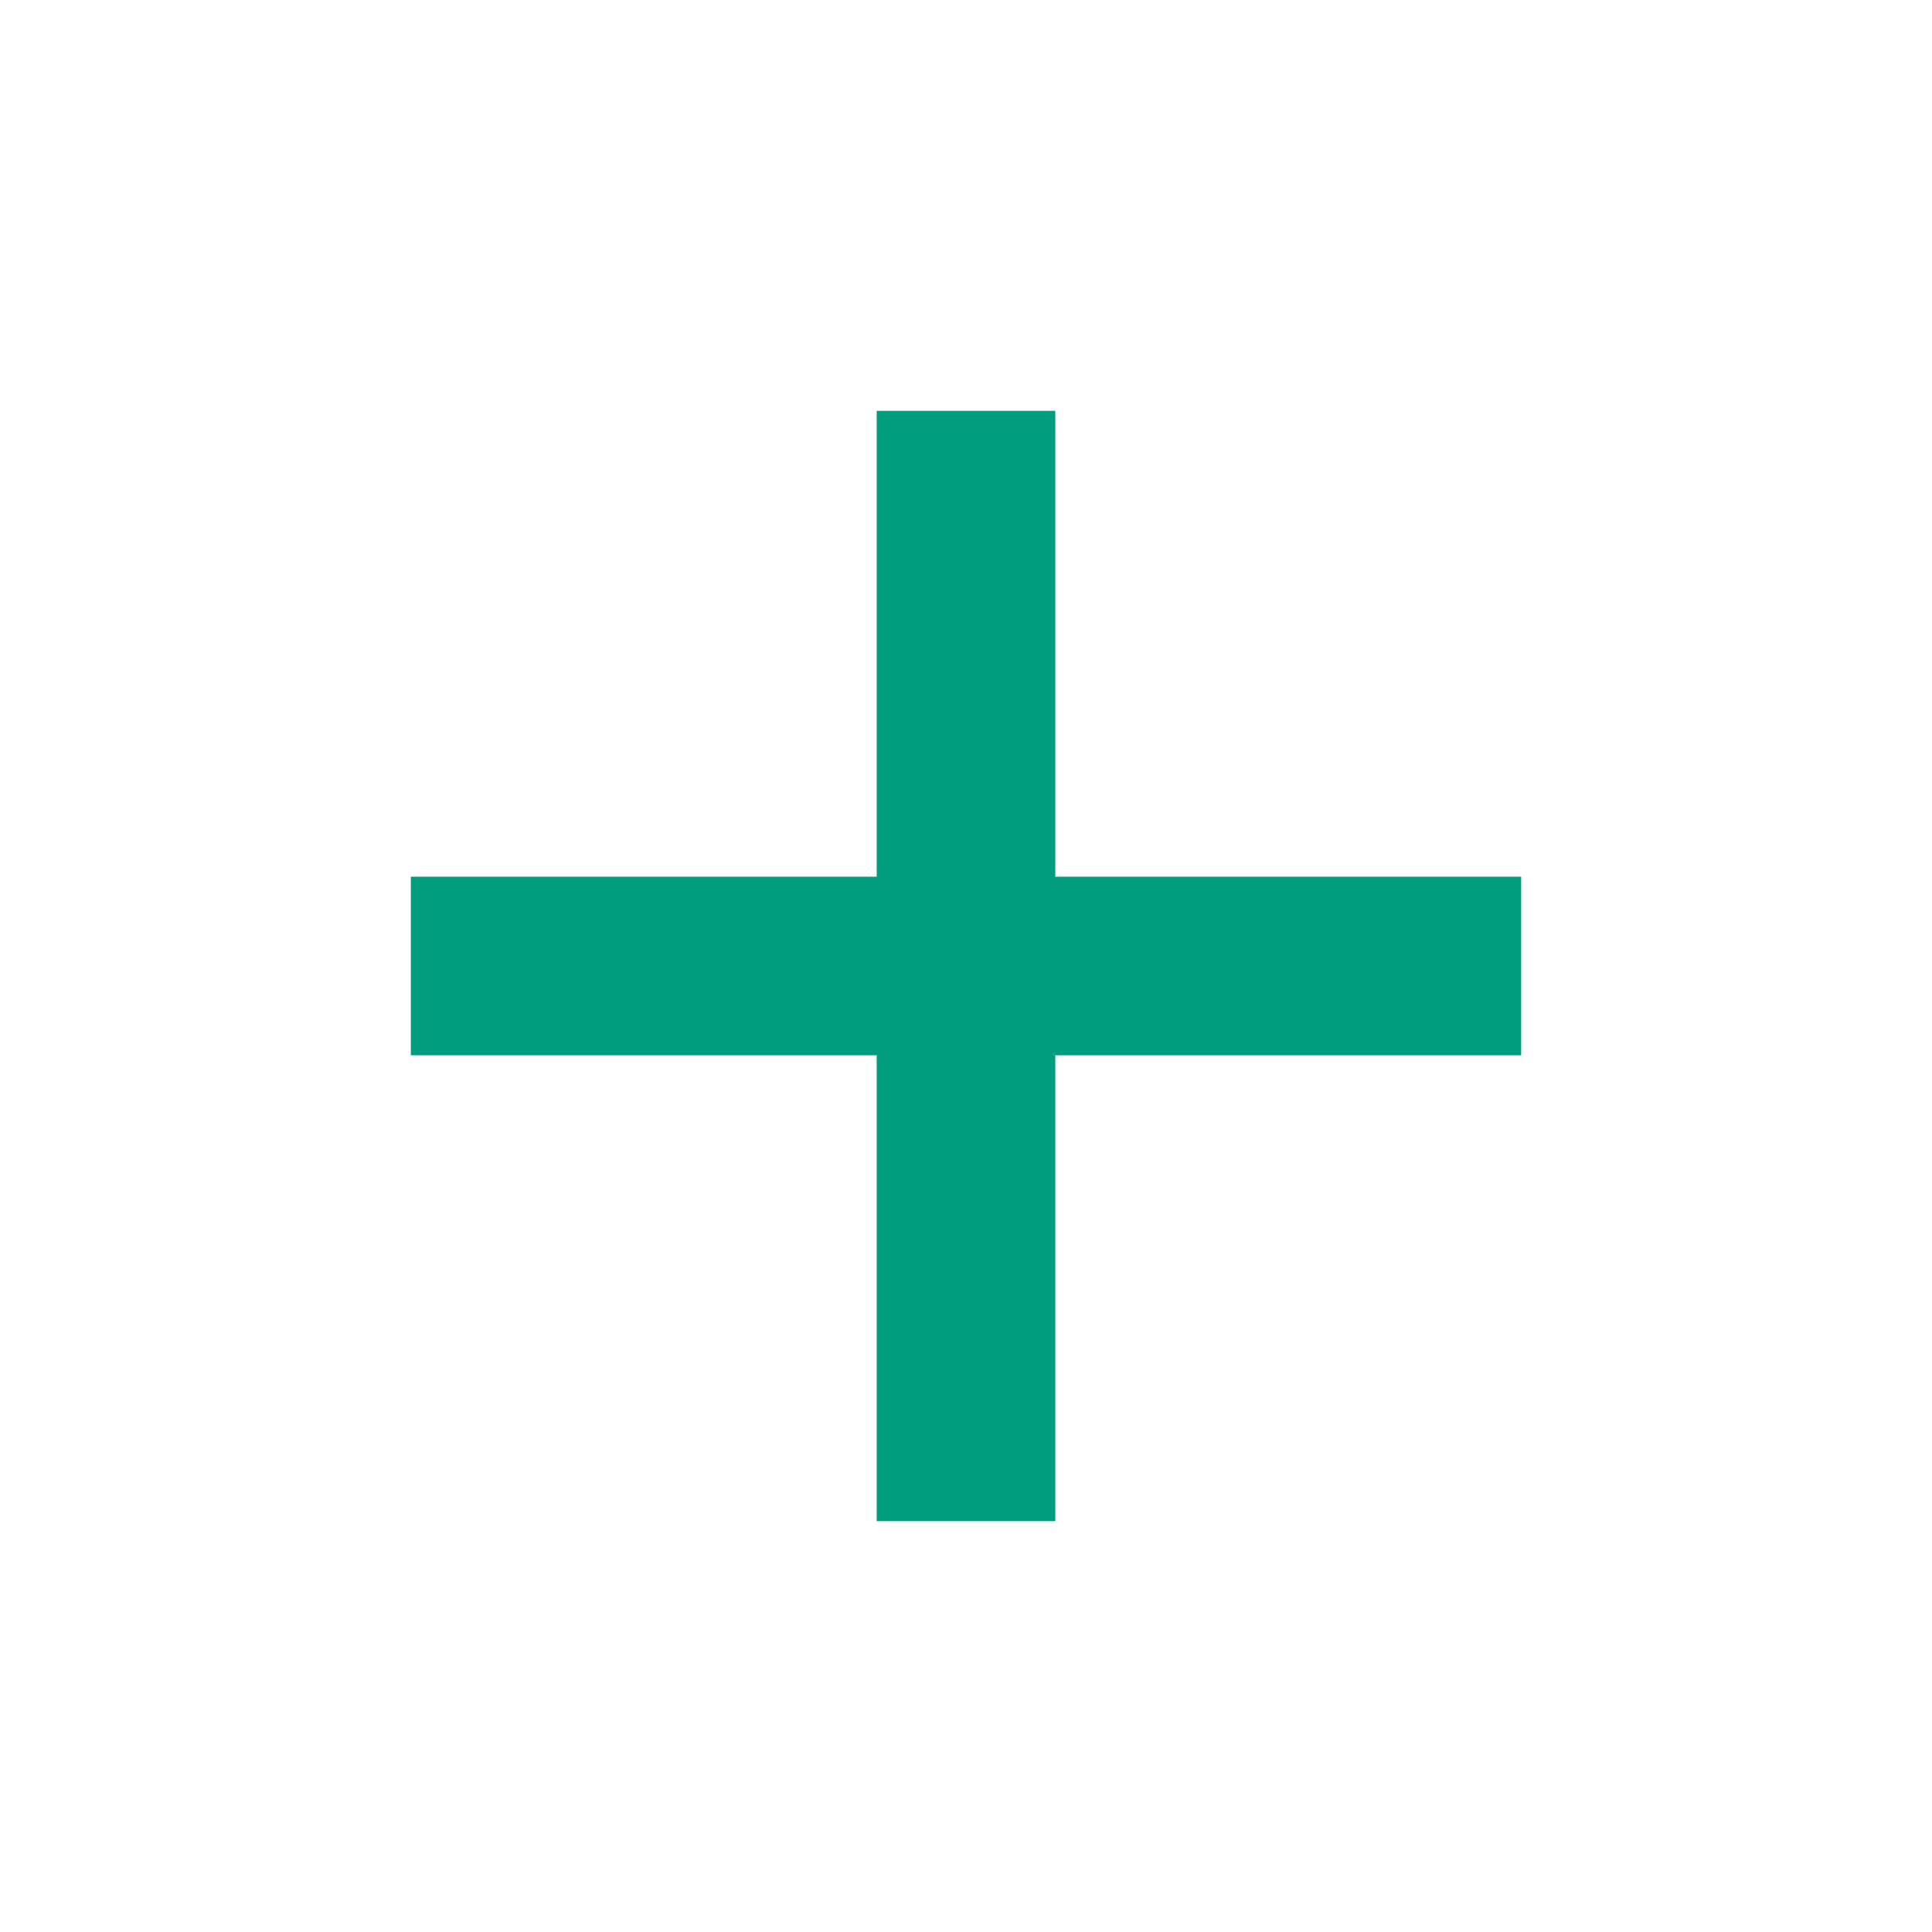
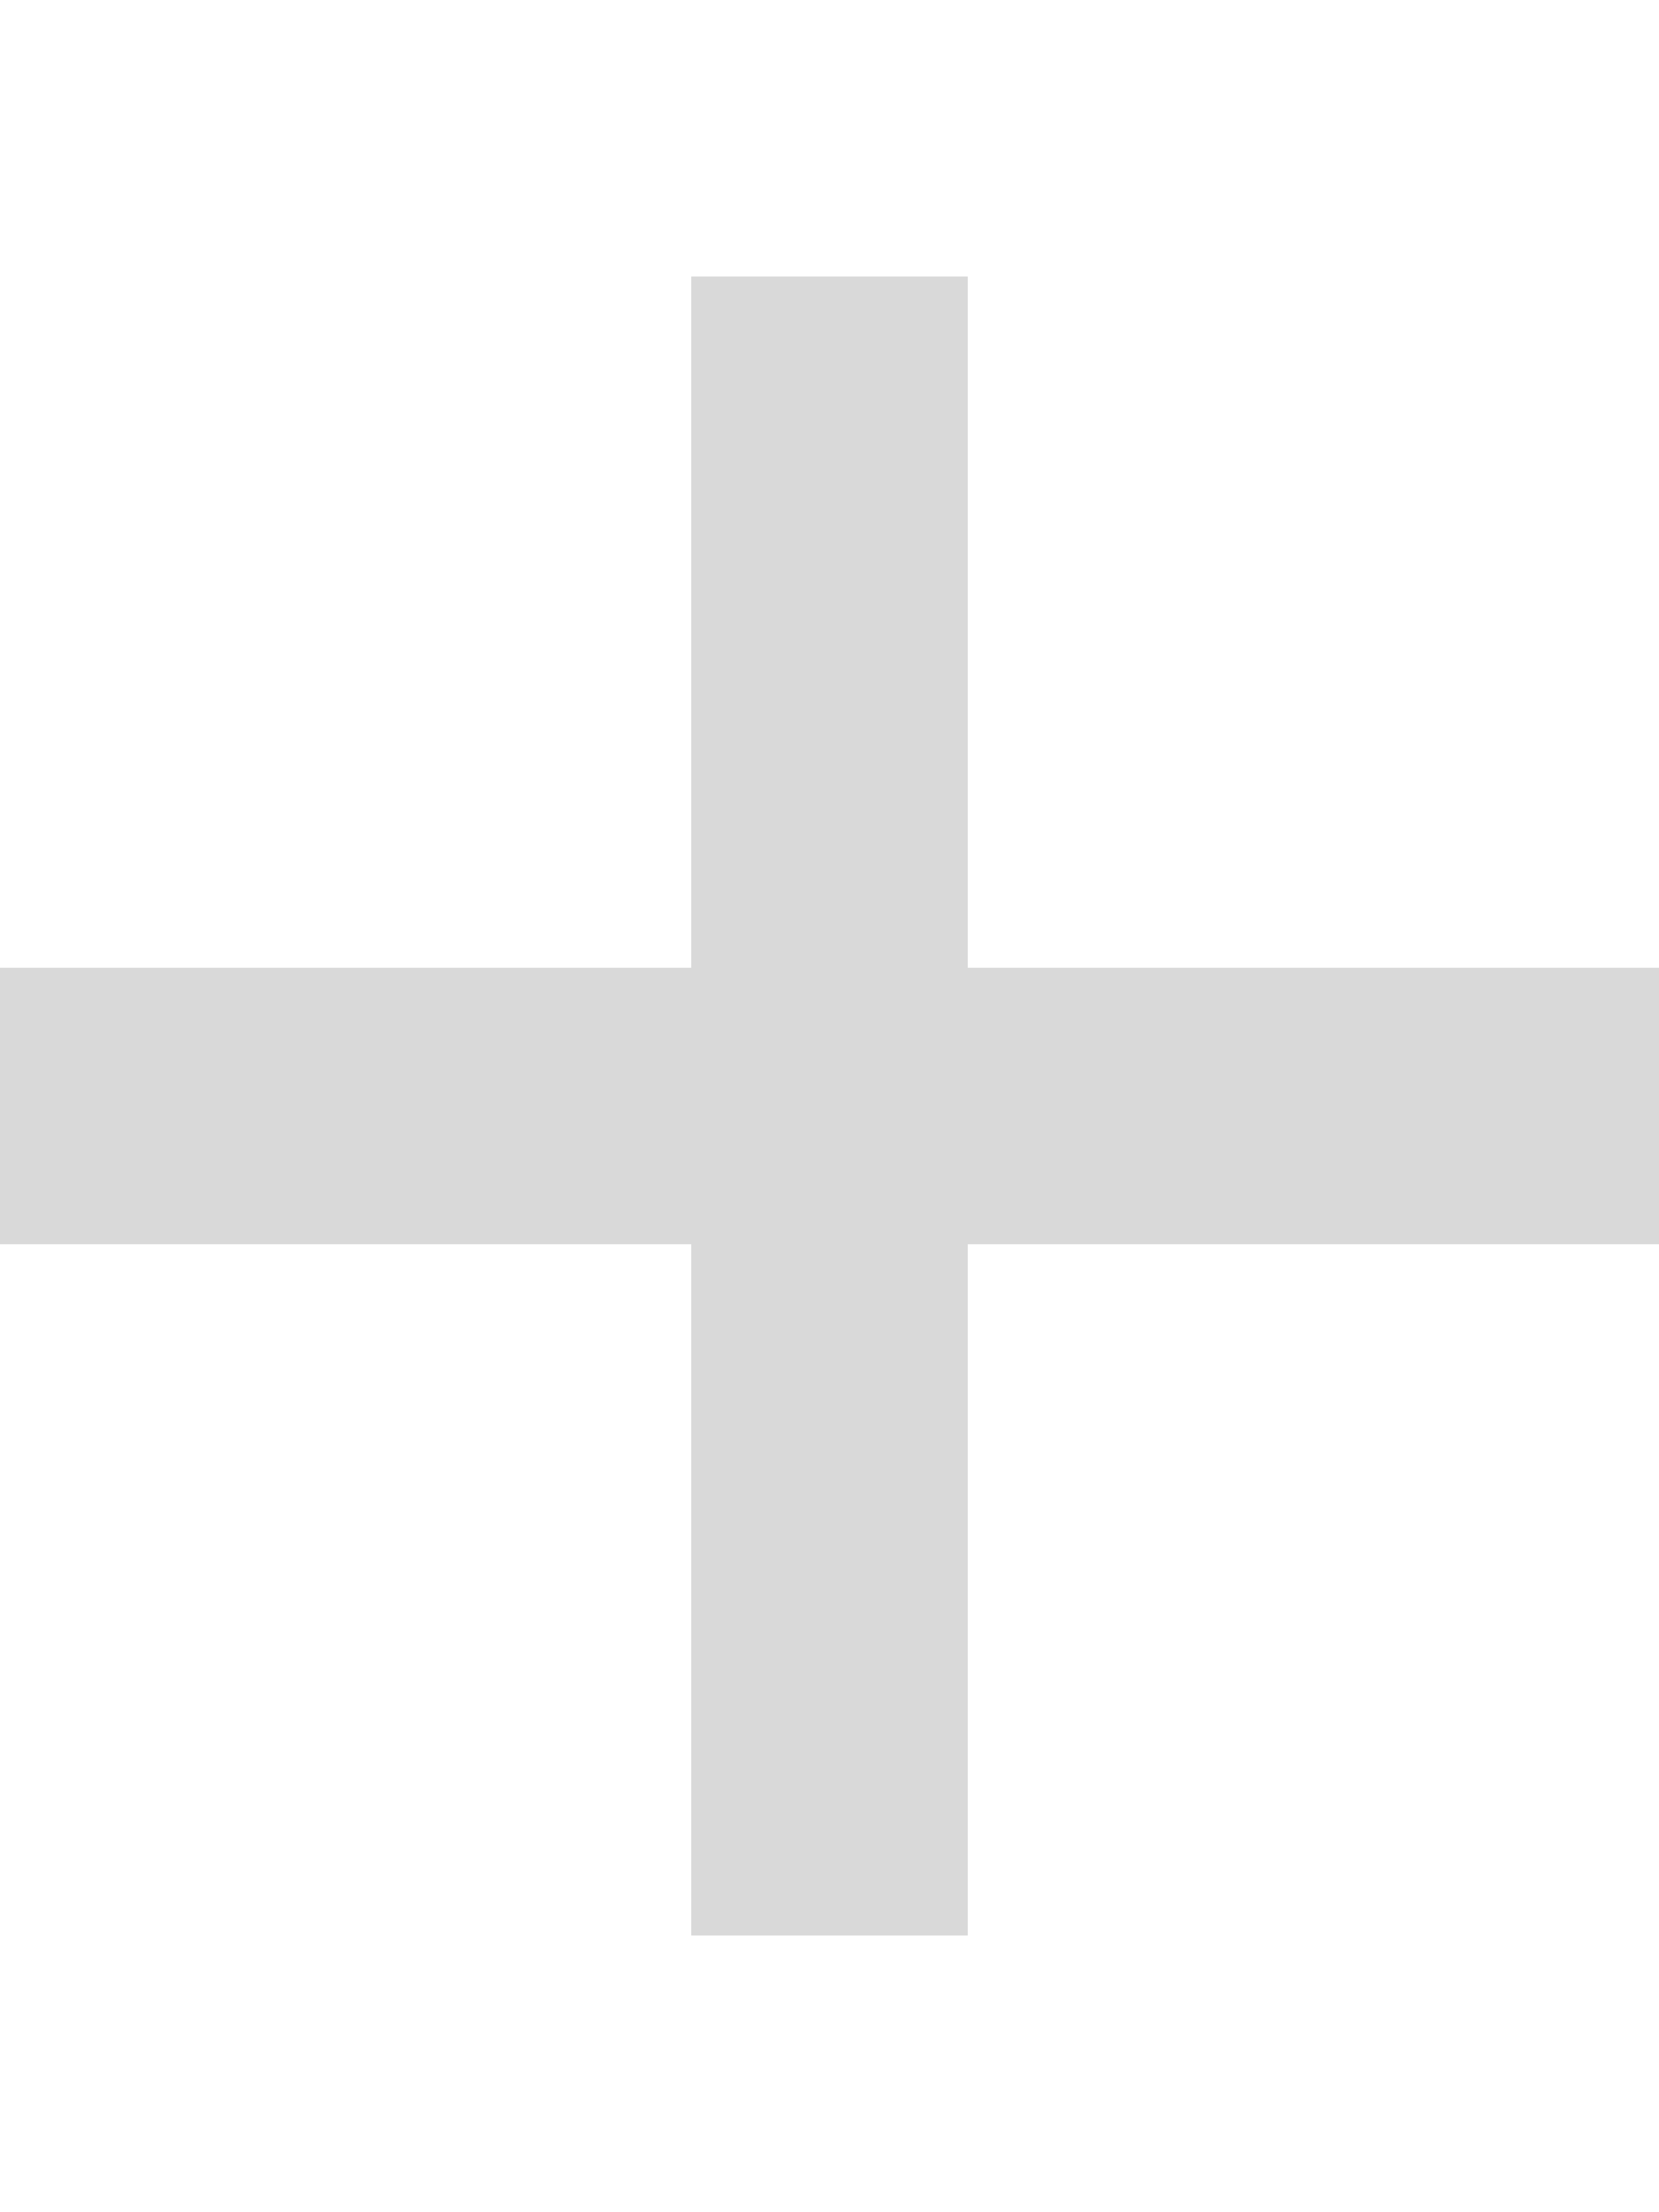
- <svg xmlns="http://www.w3.org/2000/svg" id="svg8" version="1.1" viewBox="0 0 188.101 188.101" height="188.101mm" width="188.101mm">
-   <defs id="defs2" />
-   <g transform="translate(-9.892857,-36.26189)" id="layer1">
-     <rect y="121.619" x="49.893" height="17.387" width="108.101" id="rect815" style="opacity:1;fill:#009e7f;fill-opacity:1;stroke:none;stroke-width:4;stroke-miterlimit:4;stroke-dasharray:none;stroke-opacity:1" />
-     <rect transform="rotate(90)" style="opacity:1;fill:#009e7f;fill-opacity:1;stroke:none;stroke-width:4;stroke-miterlimit:4;stroke-dasharray:none;stroke-opacity:1" id="rect817" width="108.101" height="17.387" x="76.262" y="-112.637" />
+ <svg xmlns="http://www.w3.org/2000/svg" width="12px" height="16px" viewBox="0 0 12 16" version="1.1">
+   <g stroke="none" stroke-width="1" fill="none">
+     <g id="plus" fill="#D9D9D9">
+       <polygon points="12 9 7 9 7 14 5 14 5 9 0 9 0 7 5 7 5 2 7 2 7 7 12 7" />
+     </g>
  </g>
</svg>
